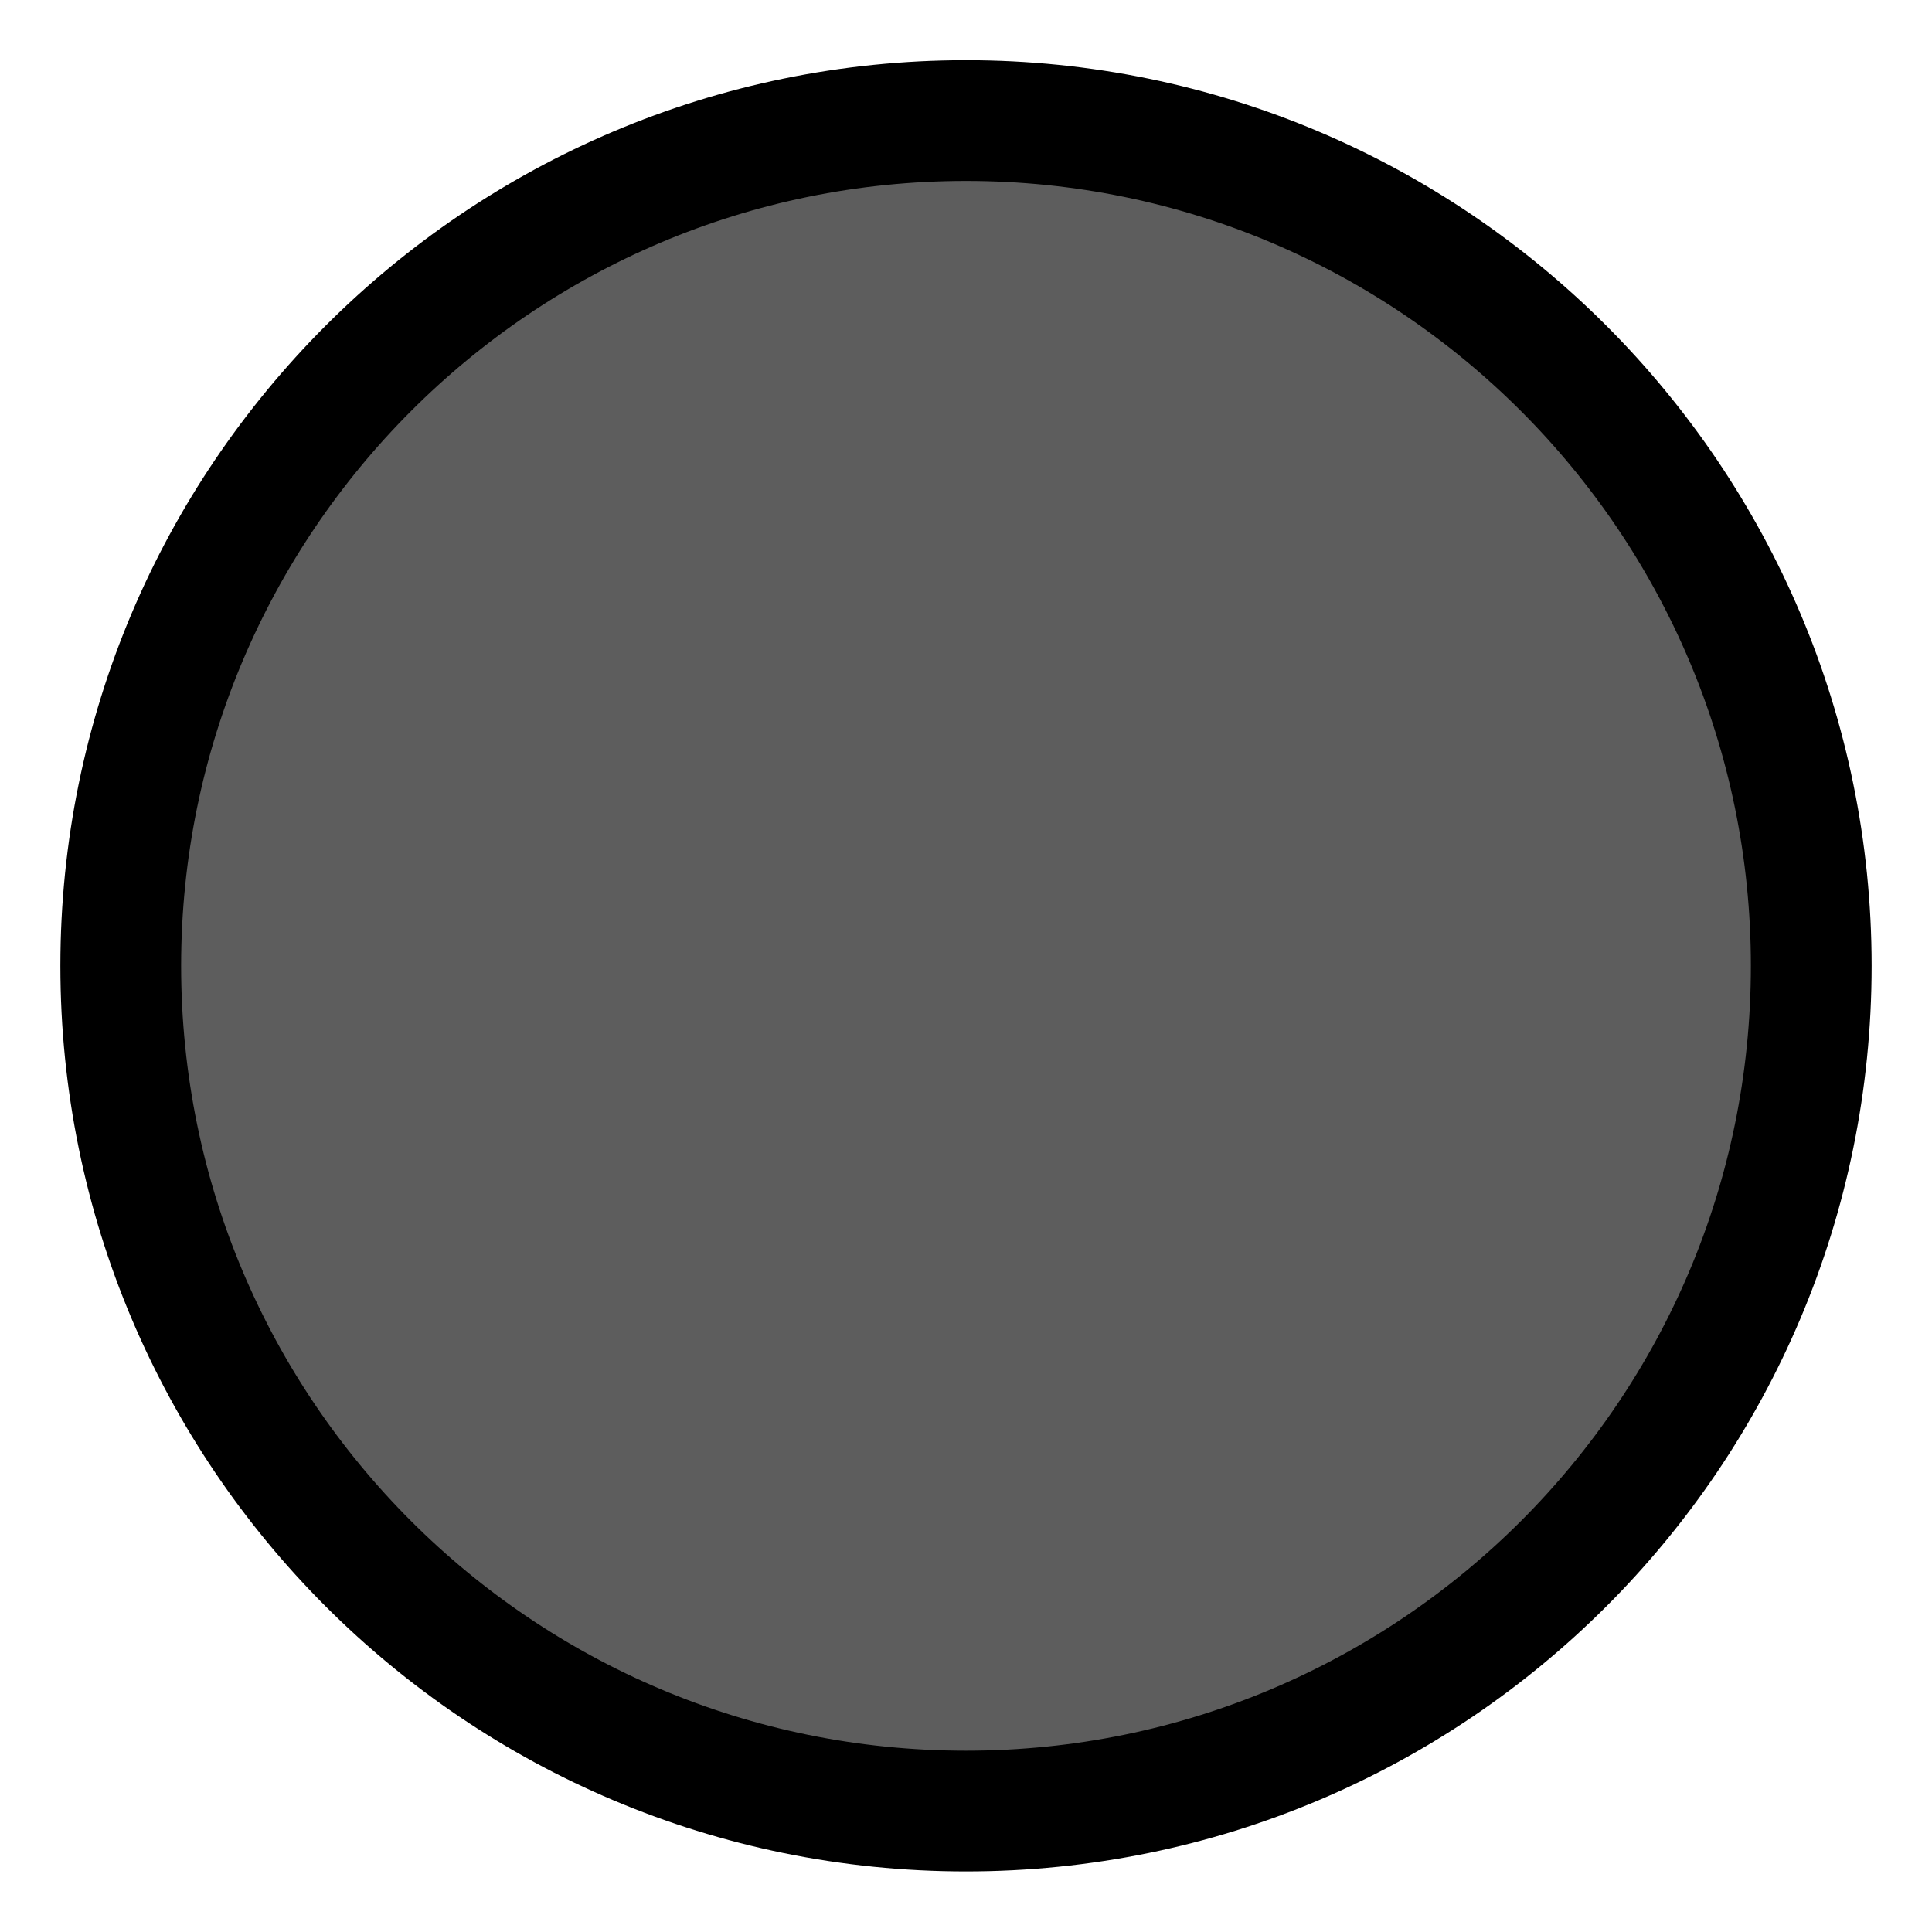
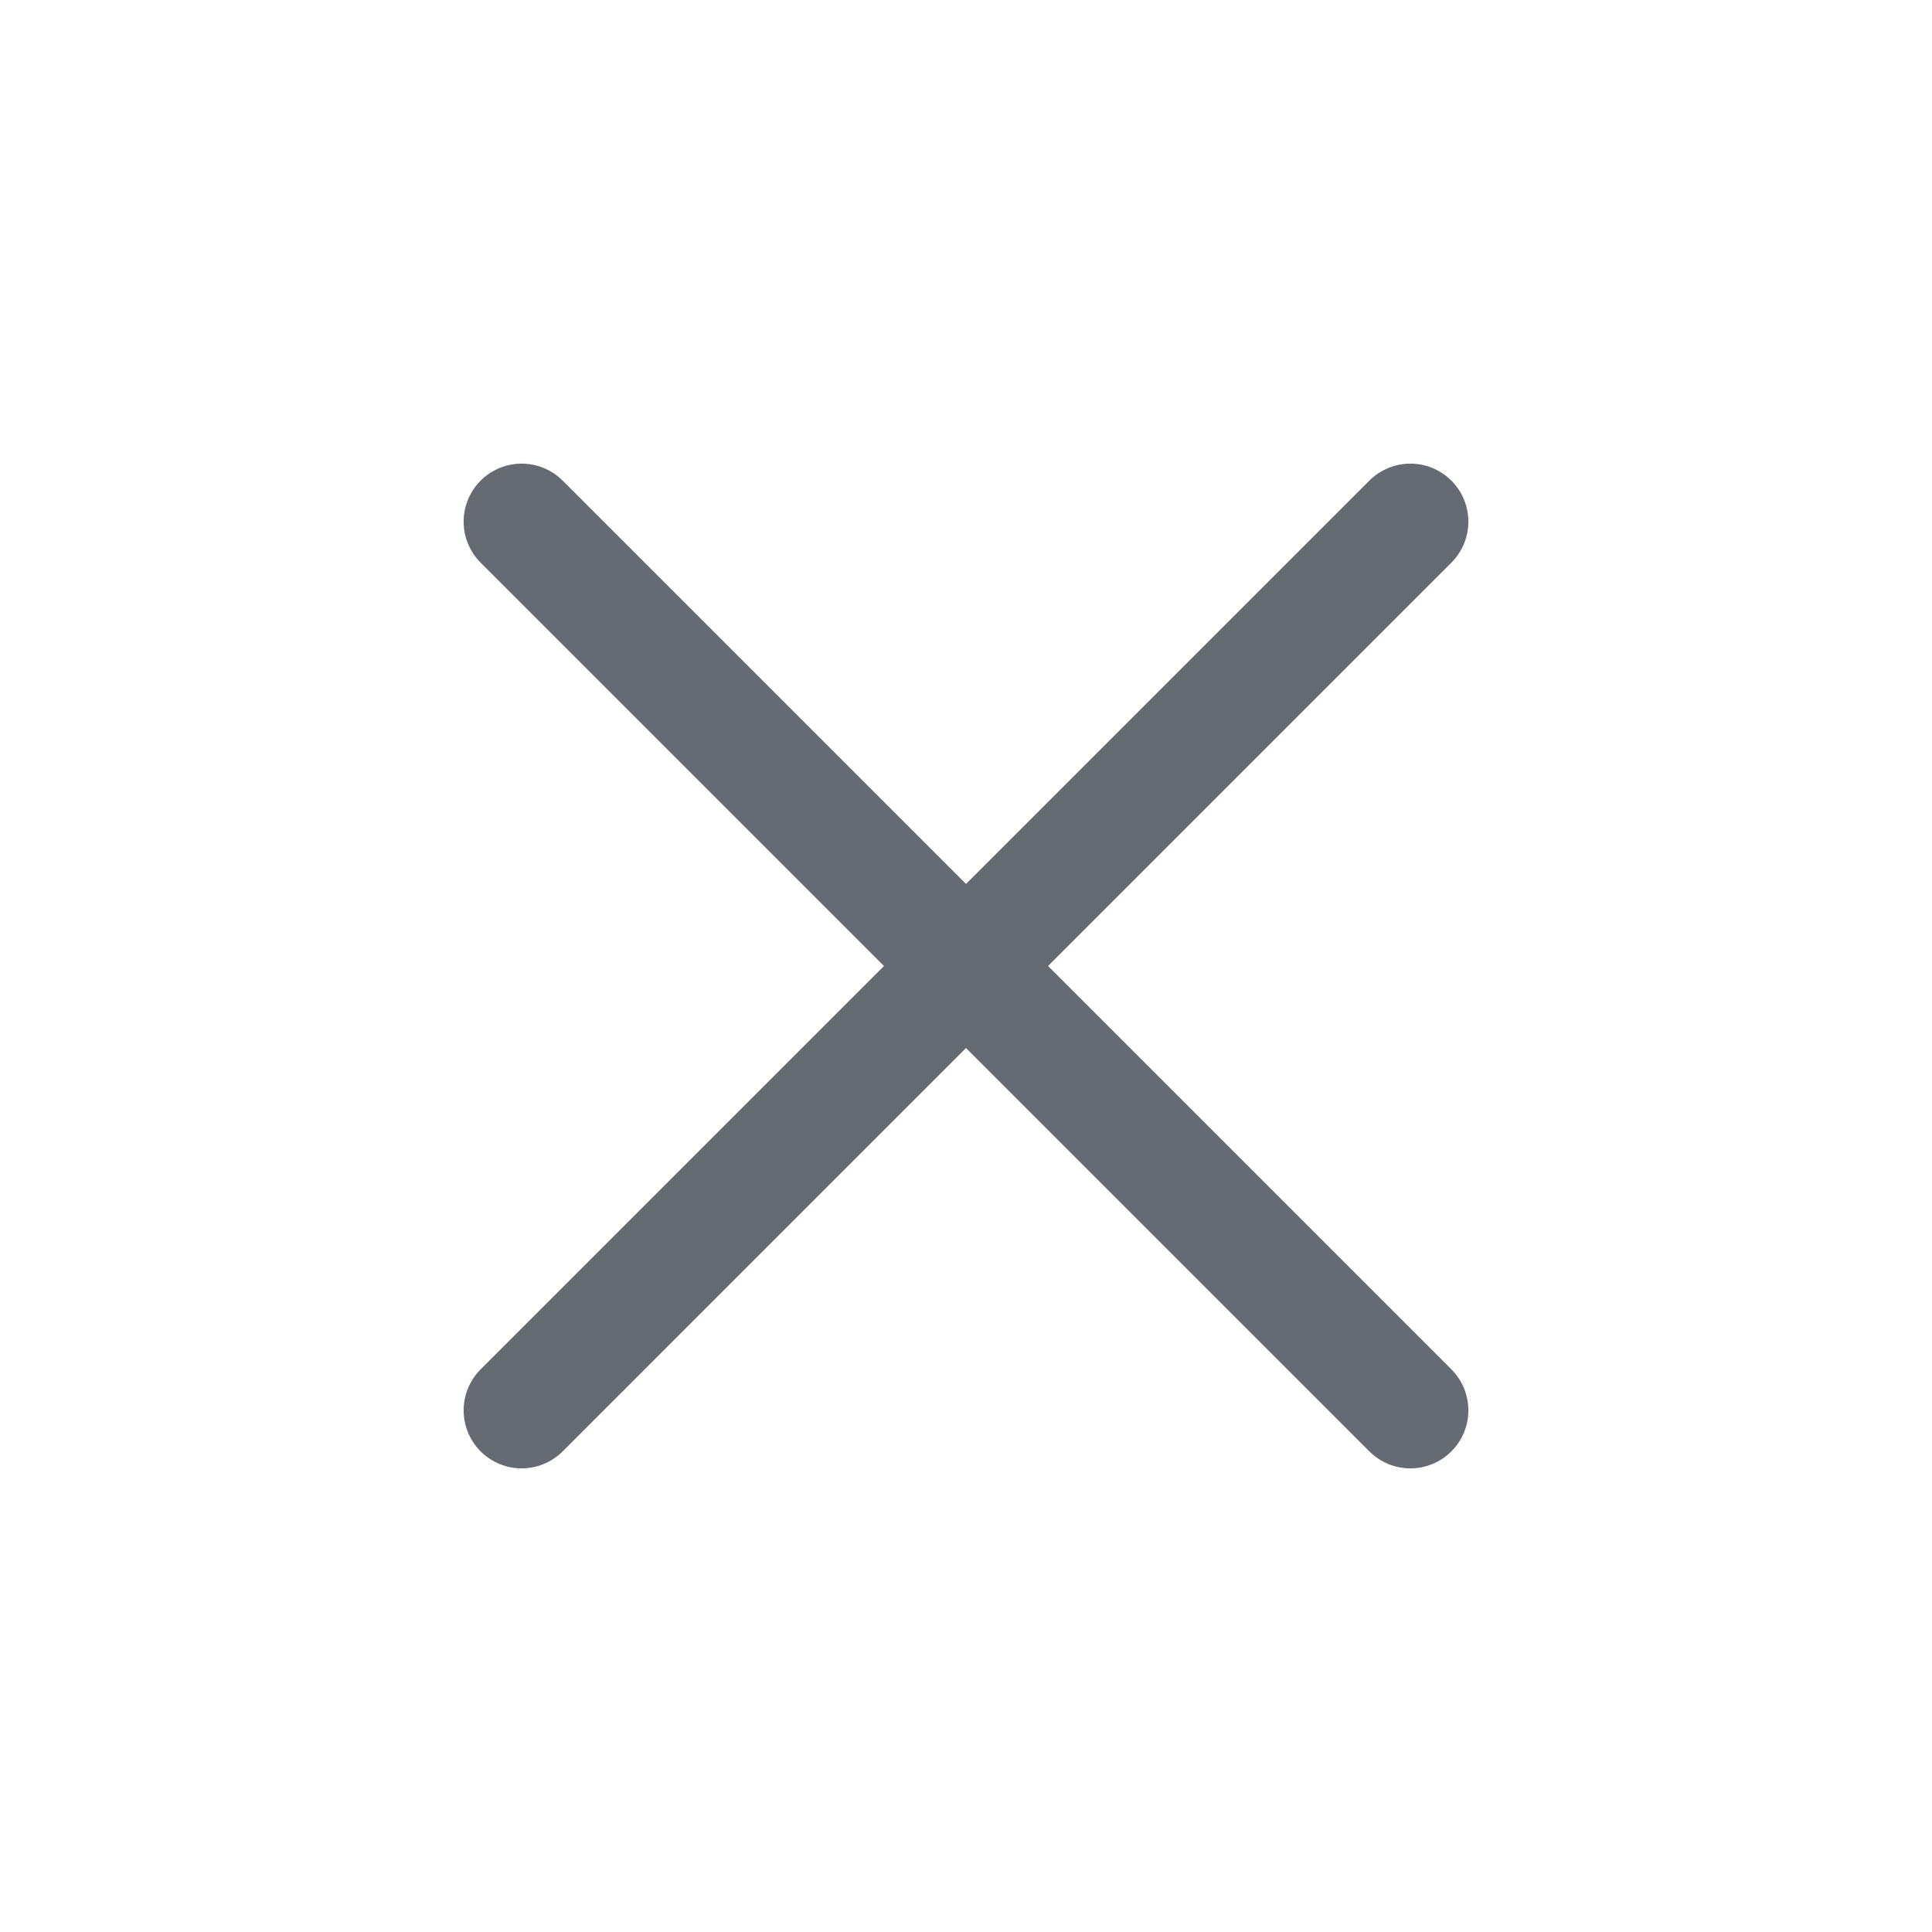
<svg xmlns="http://www.w3.org/2000/svg" viewBox="0 0 50 50" version="1.2" baseProfile="tiny">
  <defs>
</defs>
  <g fill="none" stroke="black" stroke-width="1" fill-rule="evenodd" stroke-linecap="square" stroke-linejoin="bevel">
-     <g fill="none" stroke="#000000" stroke-opacity="1" stroke-width="1" stroke-linecap="square" stroke-linejoin="bevel" transform="matrix(1,0,0,1,0,0)" font-family="Noto Sans" font-size="10" font-weight="400" font-style="normal">
+     <g fill="none" stroke="#000000" stroke-opacity="1" stroke-width="1" stroke-linecap="square" stroke-linejoin="bevel" transform="matrix(1,0,0,1,0,0)" font-family="IBM Plex Sans" font-size="10" font-weight="400" font-style="normal">
</g>
-     <g fill="#000000" fill-opacity="1" stroke="none" transform="matrix(3.125,0,0,3.125,-915.625,839.493)" font-family="Noto Sans" font-size="10" font-weight="400" font-style="normal" opacity="0">
-       <path vector-effect="none" fill-rule="evenodd" d="M293,-268.638 C293,-268.638 293,-268.638 293,-268.638 L309,-268.638 C309,-268.638 309,-268.638 309,-268.638 L309,-252.638 C309,-252.638 309,-252.638 309,-252.638 L293,-252.638 C293,-252.638 293,-252.638 293,-252.638 L293,-268.638 Z " />
+     <g fill="none" stroke="#666a73" stroke-opacity="1" stroke-width="1.001" stroke-linecap="square" stroke-linejoin="bevel" transform="matrix(2.5,0,0,2.5,2.5,2.5)" font-family="IBM Plex Sans" font-size="10" font-weight="400" font-style="normal">
+ </g>
+     <g fill="none" stroke="#666a73" stroke-opacity="1" stroke-width="1.001" stroke-linecap="round" stroke-linejoin="miter" stroke-miterlimit="2" transform="matrix(2.5,0,0,2.5,2.5,2.5)" font-family="IBM Plex Sans" font-size="10" font-weight="400" font-style="normal">
+ </g>
+     <g fill="none" stroke="#666a73" stroke-opacity="1" stroke-width="1.001" stroke-linecap="round" stroke-linejoin="miter" stroke-miterlimit="2" transform="matrix(2.5,0,0,2.5,2.5,2.5)" font-family="IBM Plex Sans" font-size="10" font-weight="400" font-style="normal">
+ </g>
+     <g fill="none" stroke="#666a73" stroke-opacity="1" stroke-width="1.201" stroke-linecap="round" stroke-linejoin="miter" stroke-miterlimit="2" transform="matrix(2.5,0,0,2.5,2.5,2.5)" font-family="IBM Plex Sans" font-size="10" font-weight="400" font-style="normal">
+       <polyline fill="none" vector-effect="none" points="4.4,4.4 13.6,13.6 " />
+       <polyline fill="none" vector-effect="none" points="13.6,4.4 4.4,13.6 " />
    </g>
-     <g fill="#5d5d5d" fill-opacity="1" stroke="#000000" stroke-opacity="1" stroke-width="1" stroke-linecap="butt" stroke-linejoin="miter" stroke-miterlimit="4" transform="matrix(3.125,0,0,3.125,-12.5,-3226.13)" font-family="Noto Sans" font-size="10" font-weight="400" font-style="normal">
-       <path vector-effect="none" fill-rule="evenodd" d="M12,1047.36 C15.866,1047.36 19,1044.23 19,1040.36 C19,1036.5 15.866,1033.36 12,1033.36 C8.134,1033.36 5,1036.5 5,1040.36 C5,1044.23 8.134,1047.36 12,1047.36 Z " />
-     </g>
-     <g fill="none" stroke="#000000" stroke-opacity="1" stroke-width="1" stroke-linecap="square" stroke-linejoin="bevel" transform="matrix(1,0,0,1,0,0)" font-family="Noto Sans" font-size="10" font-weight="400" font-style="normal">
+     <g fill="none" stroke="#666a73" stroke-opacity="1" stroke-width="1.001" stroke-linecap="square" stroke-linejoin="bevel" transform="matrix(2.5,0,0,2.5,2.5,2.5)" font-family="IBM Plex Sans" font-size="10" font-weight="400" font-style="normal">
+ </g>
+     <g fill="none" stroke="#000000" stroke-opacity="1" stroke-width="1" stroke-linecap="square" stroke-linejoin="bevel" transform="matrix(1,0,0,1,0,0)" font-family="IBM Plex Sans" font-size="10" font-weight="400" font-style="normal">
</g>
  </g>
</svg>
